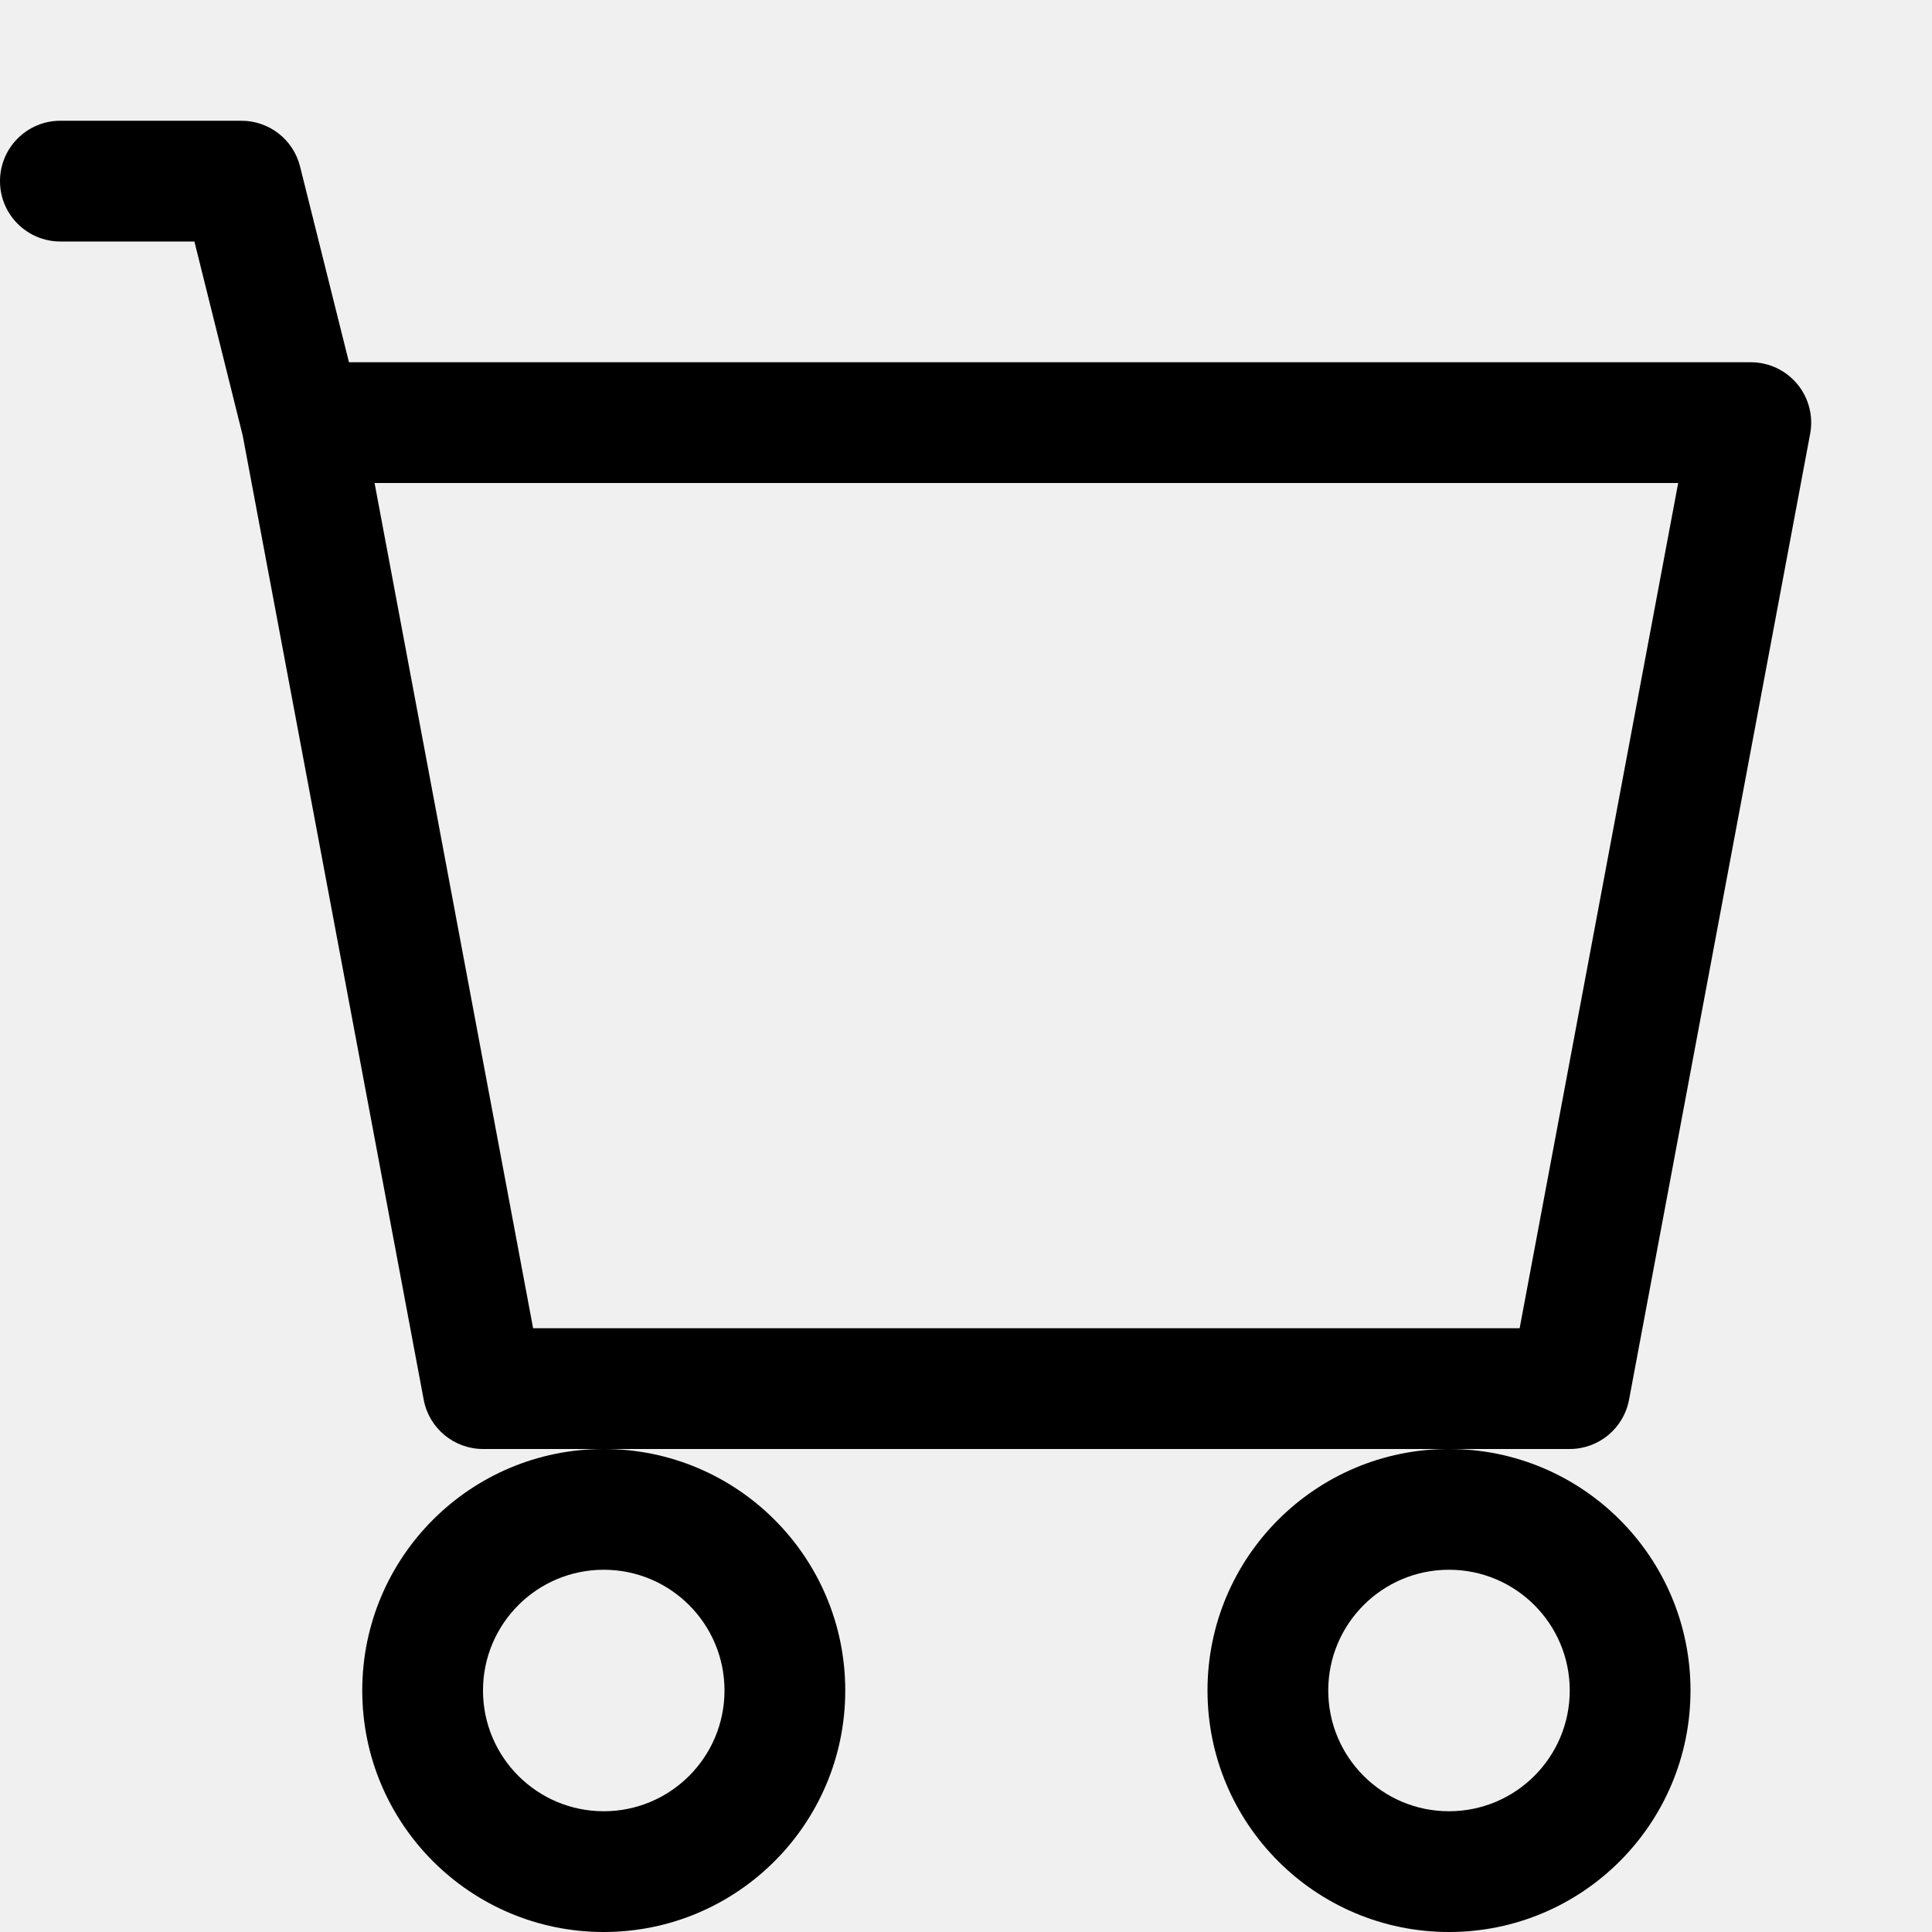
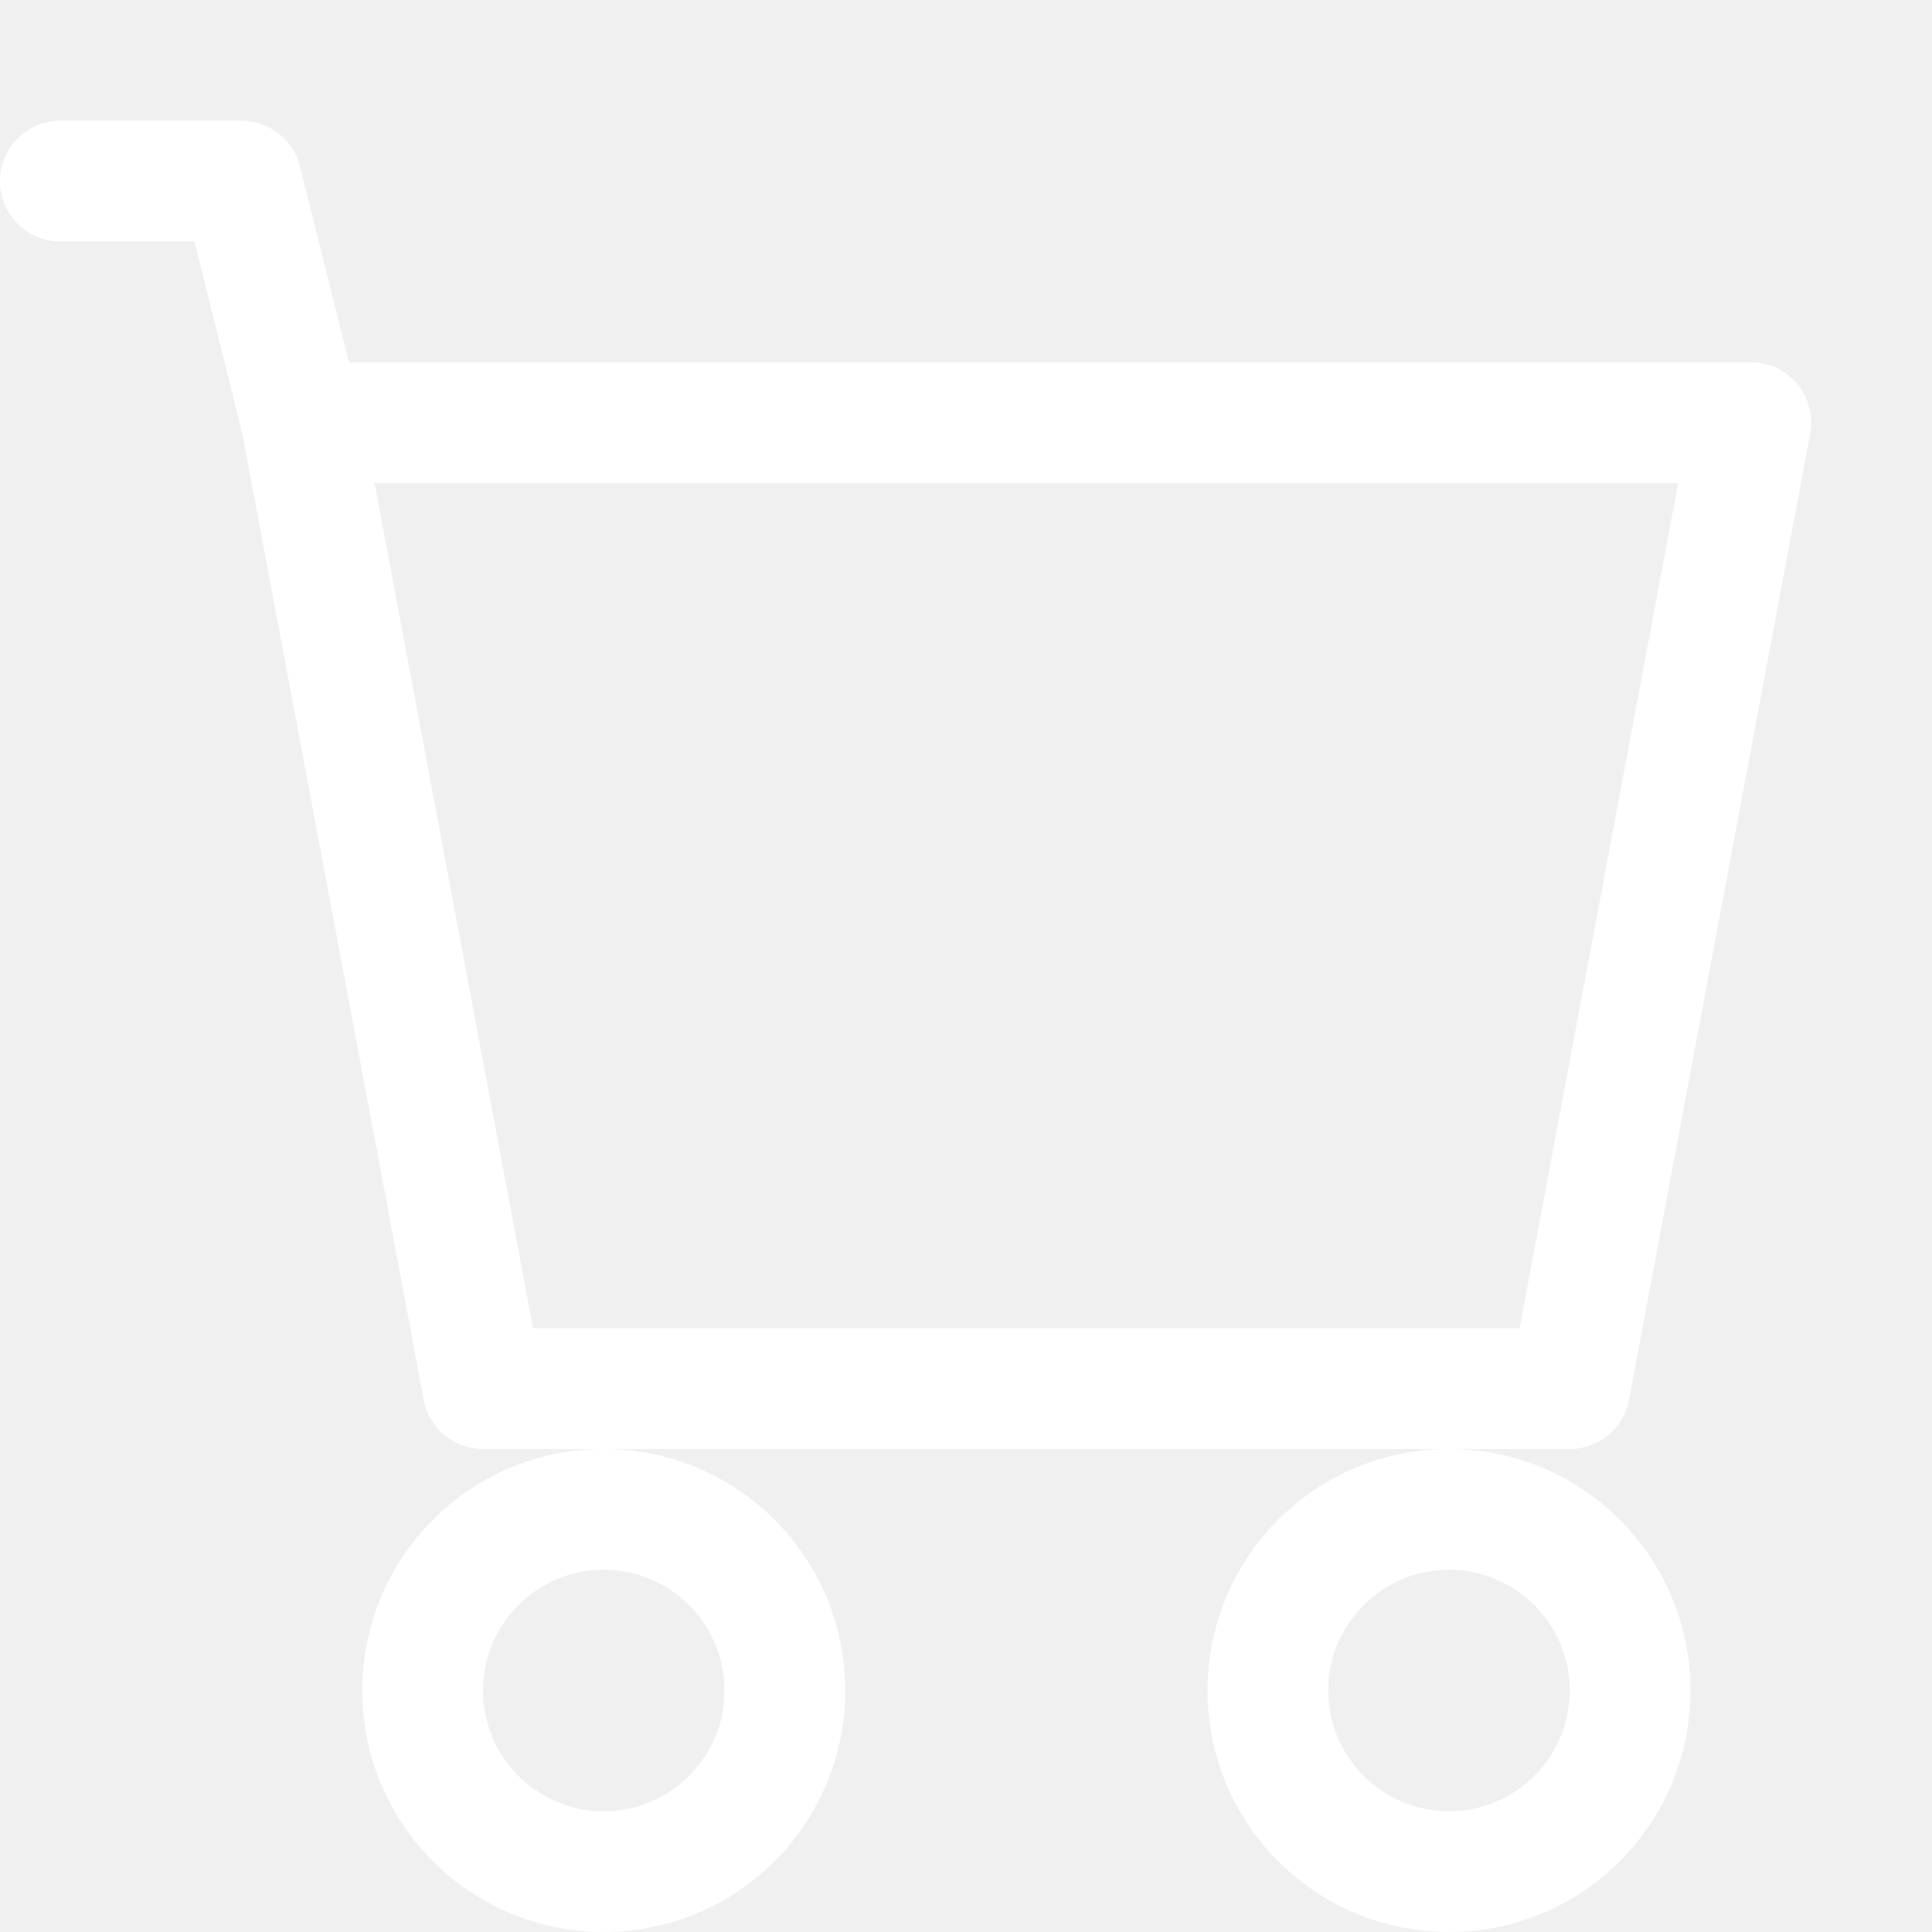
- <svg xmlns="http://www.w3.org/2000/svg" width="16" height="16" fill="currentColor" class="bi bi-cart" viewBox="0 0 16 16">
+ <svg xmlns="http://www.w3.org/2000/svg" width="16" height="16" fill="white" class="bi bi-cart" viewBox="0 0 16 16">
  <path d="M0 1.5A.5.5 0 0 1 .5 1H2a.5.5 0 0 1 .485.379L2.89 3H14.5a.5.5 0 0 1 .491.592l-1.5 8A.5.5 0 0 1 13 12H4a.5.5 0 0 1-.491-.408L2.01 3.607 1.61 2H.5a.5.5 0 0 1-.5-.5zM3.102 4l1.313 7h8.17l1.313-7H3.102zM5 12a2 2 0 1 0 0 4 2 2 0 0 0 0-4zm7 0a2 2 0 1 0 0 4 2 2 0 0 0 0-4zm-7 1a1 1 0 1 1 0 2 1 1 0 0 1 0-2zm7 0a1 1 0 1 1 0 2 1 1 0 0 1 0-2z" />
</svg>
